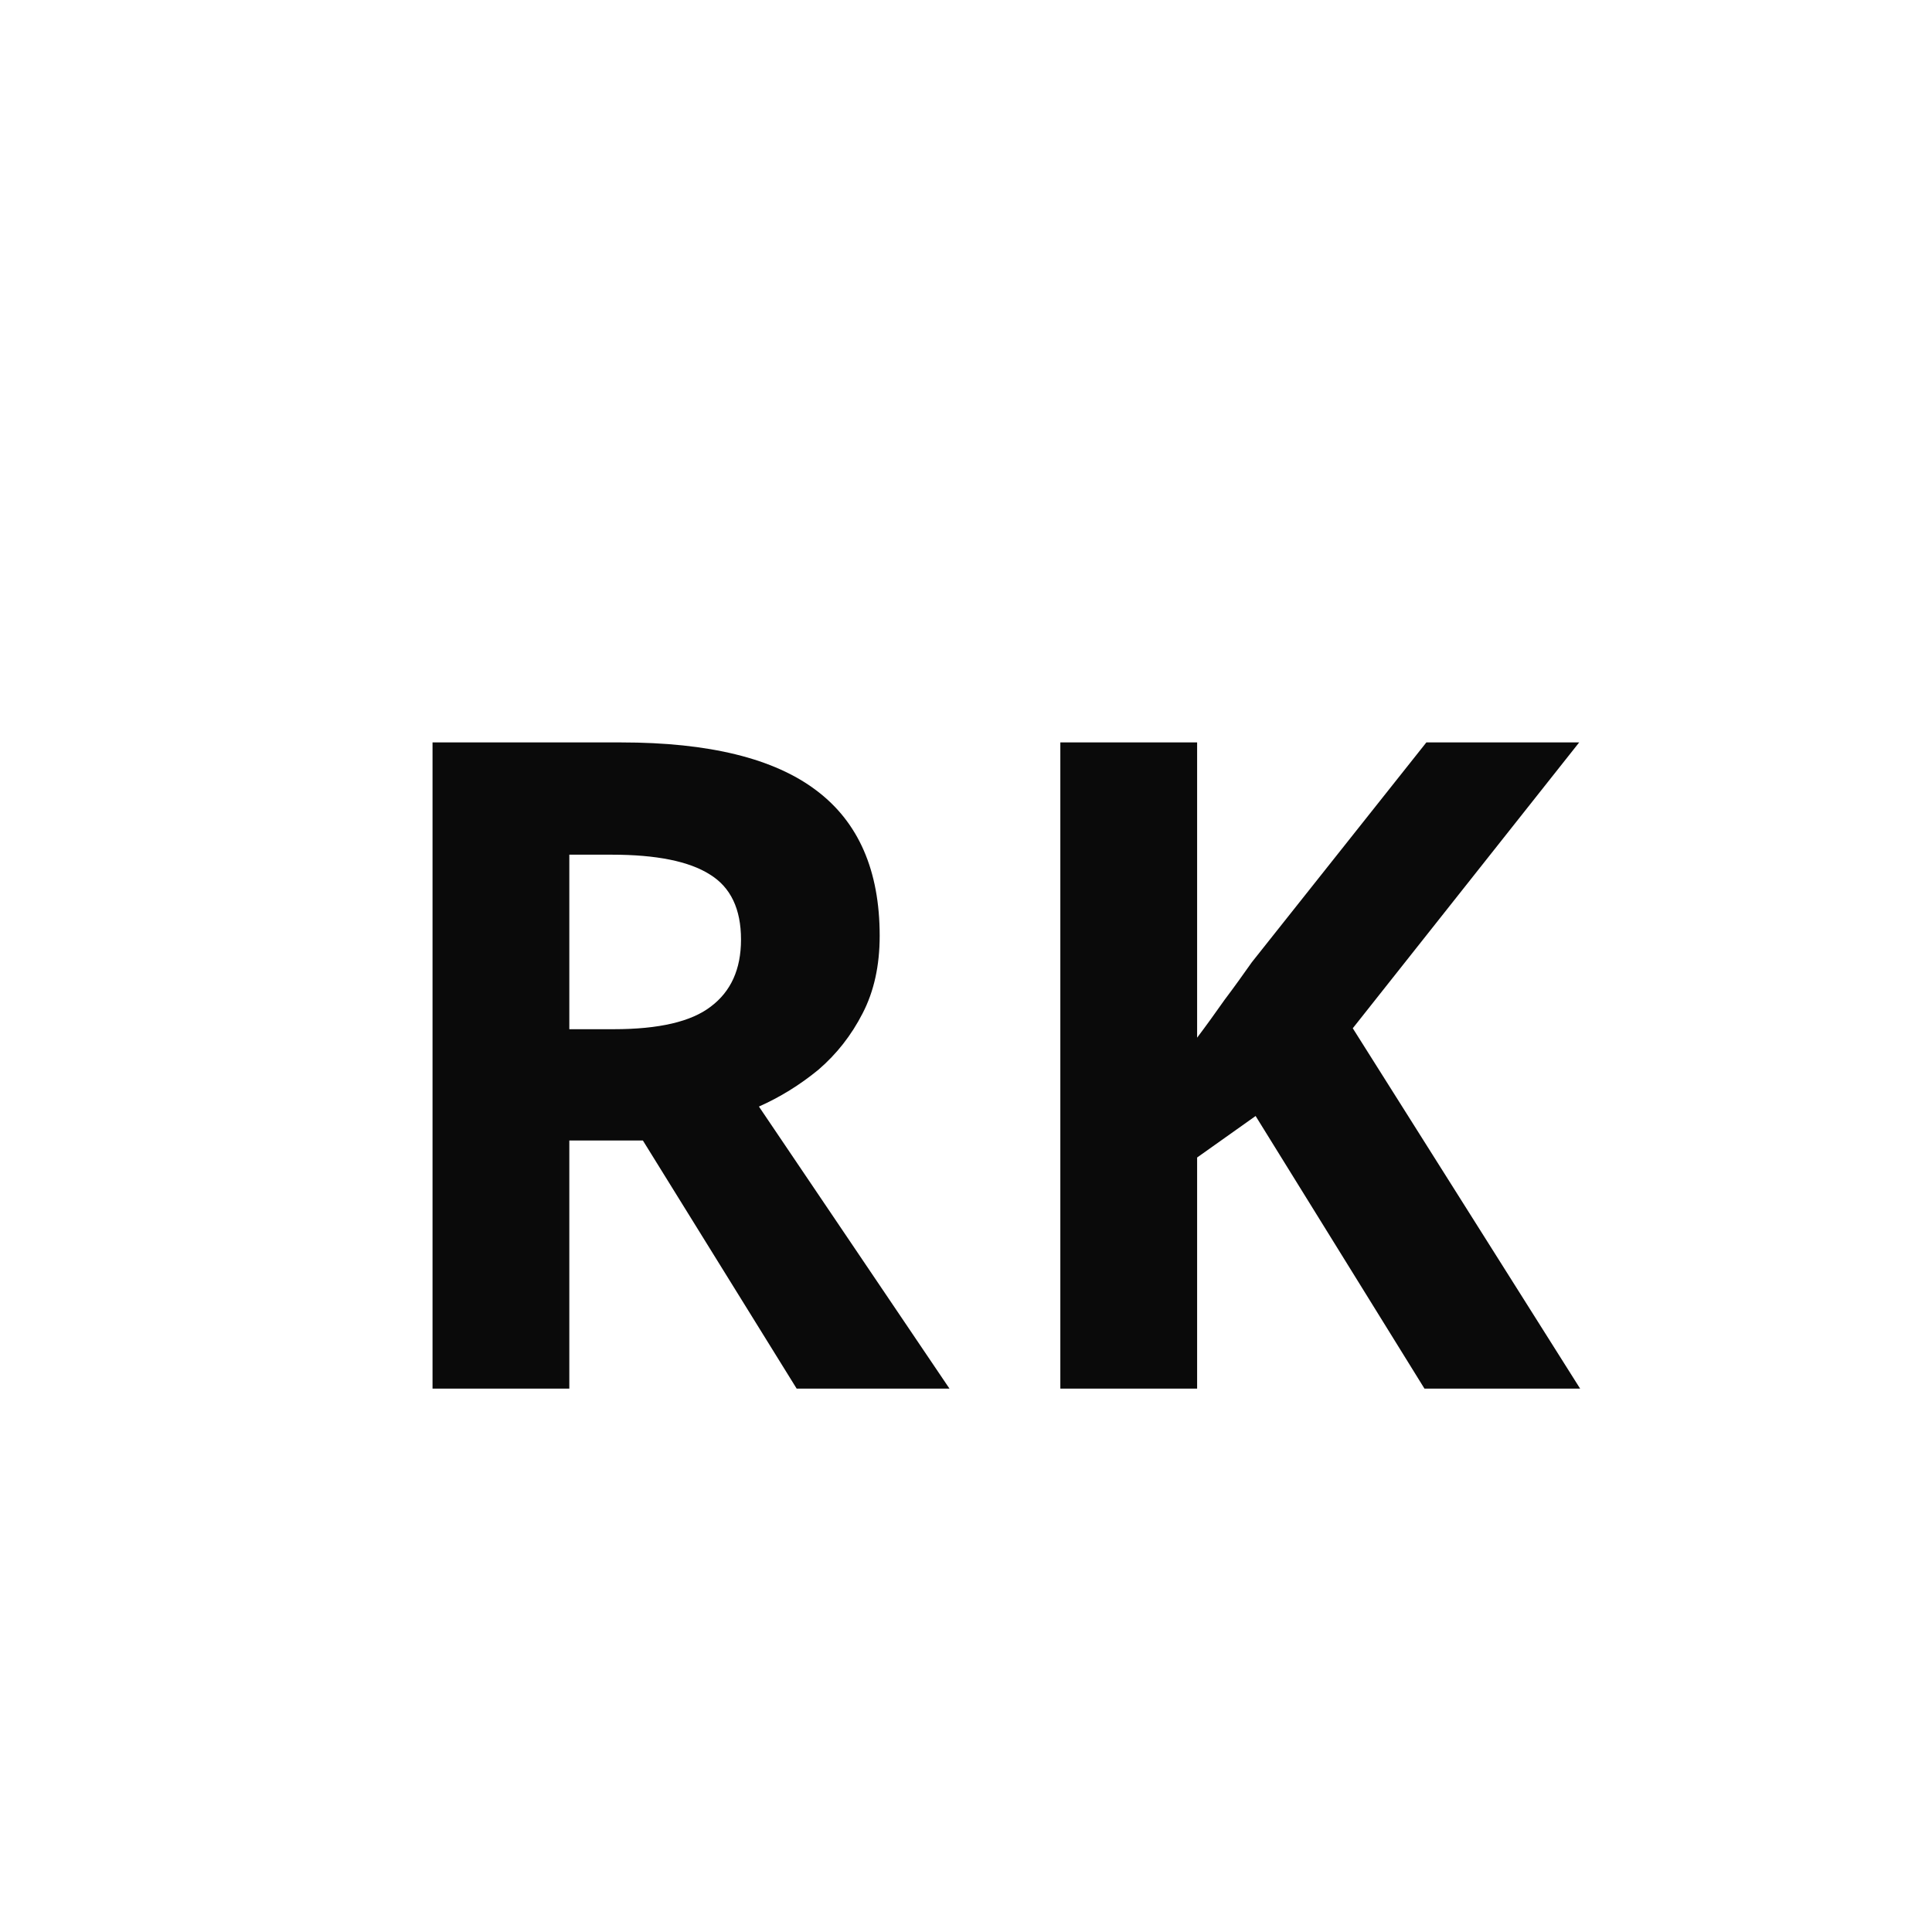
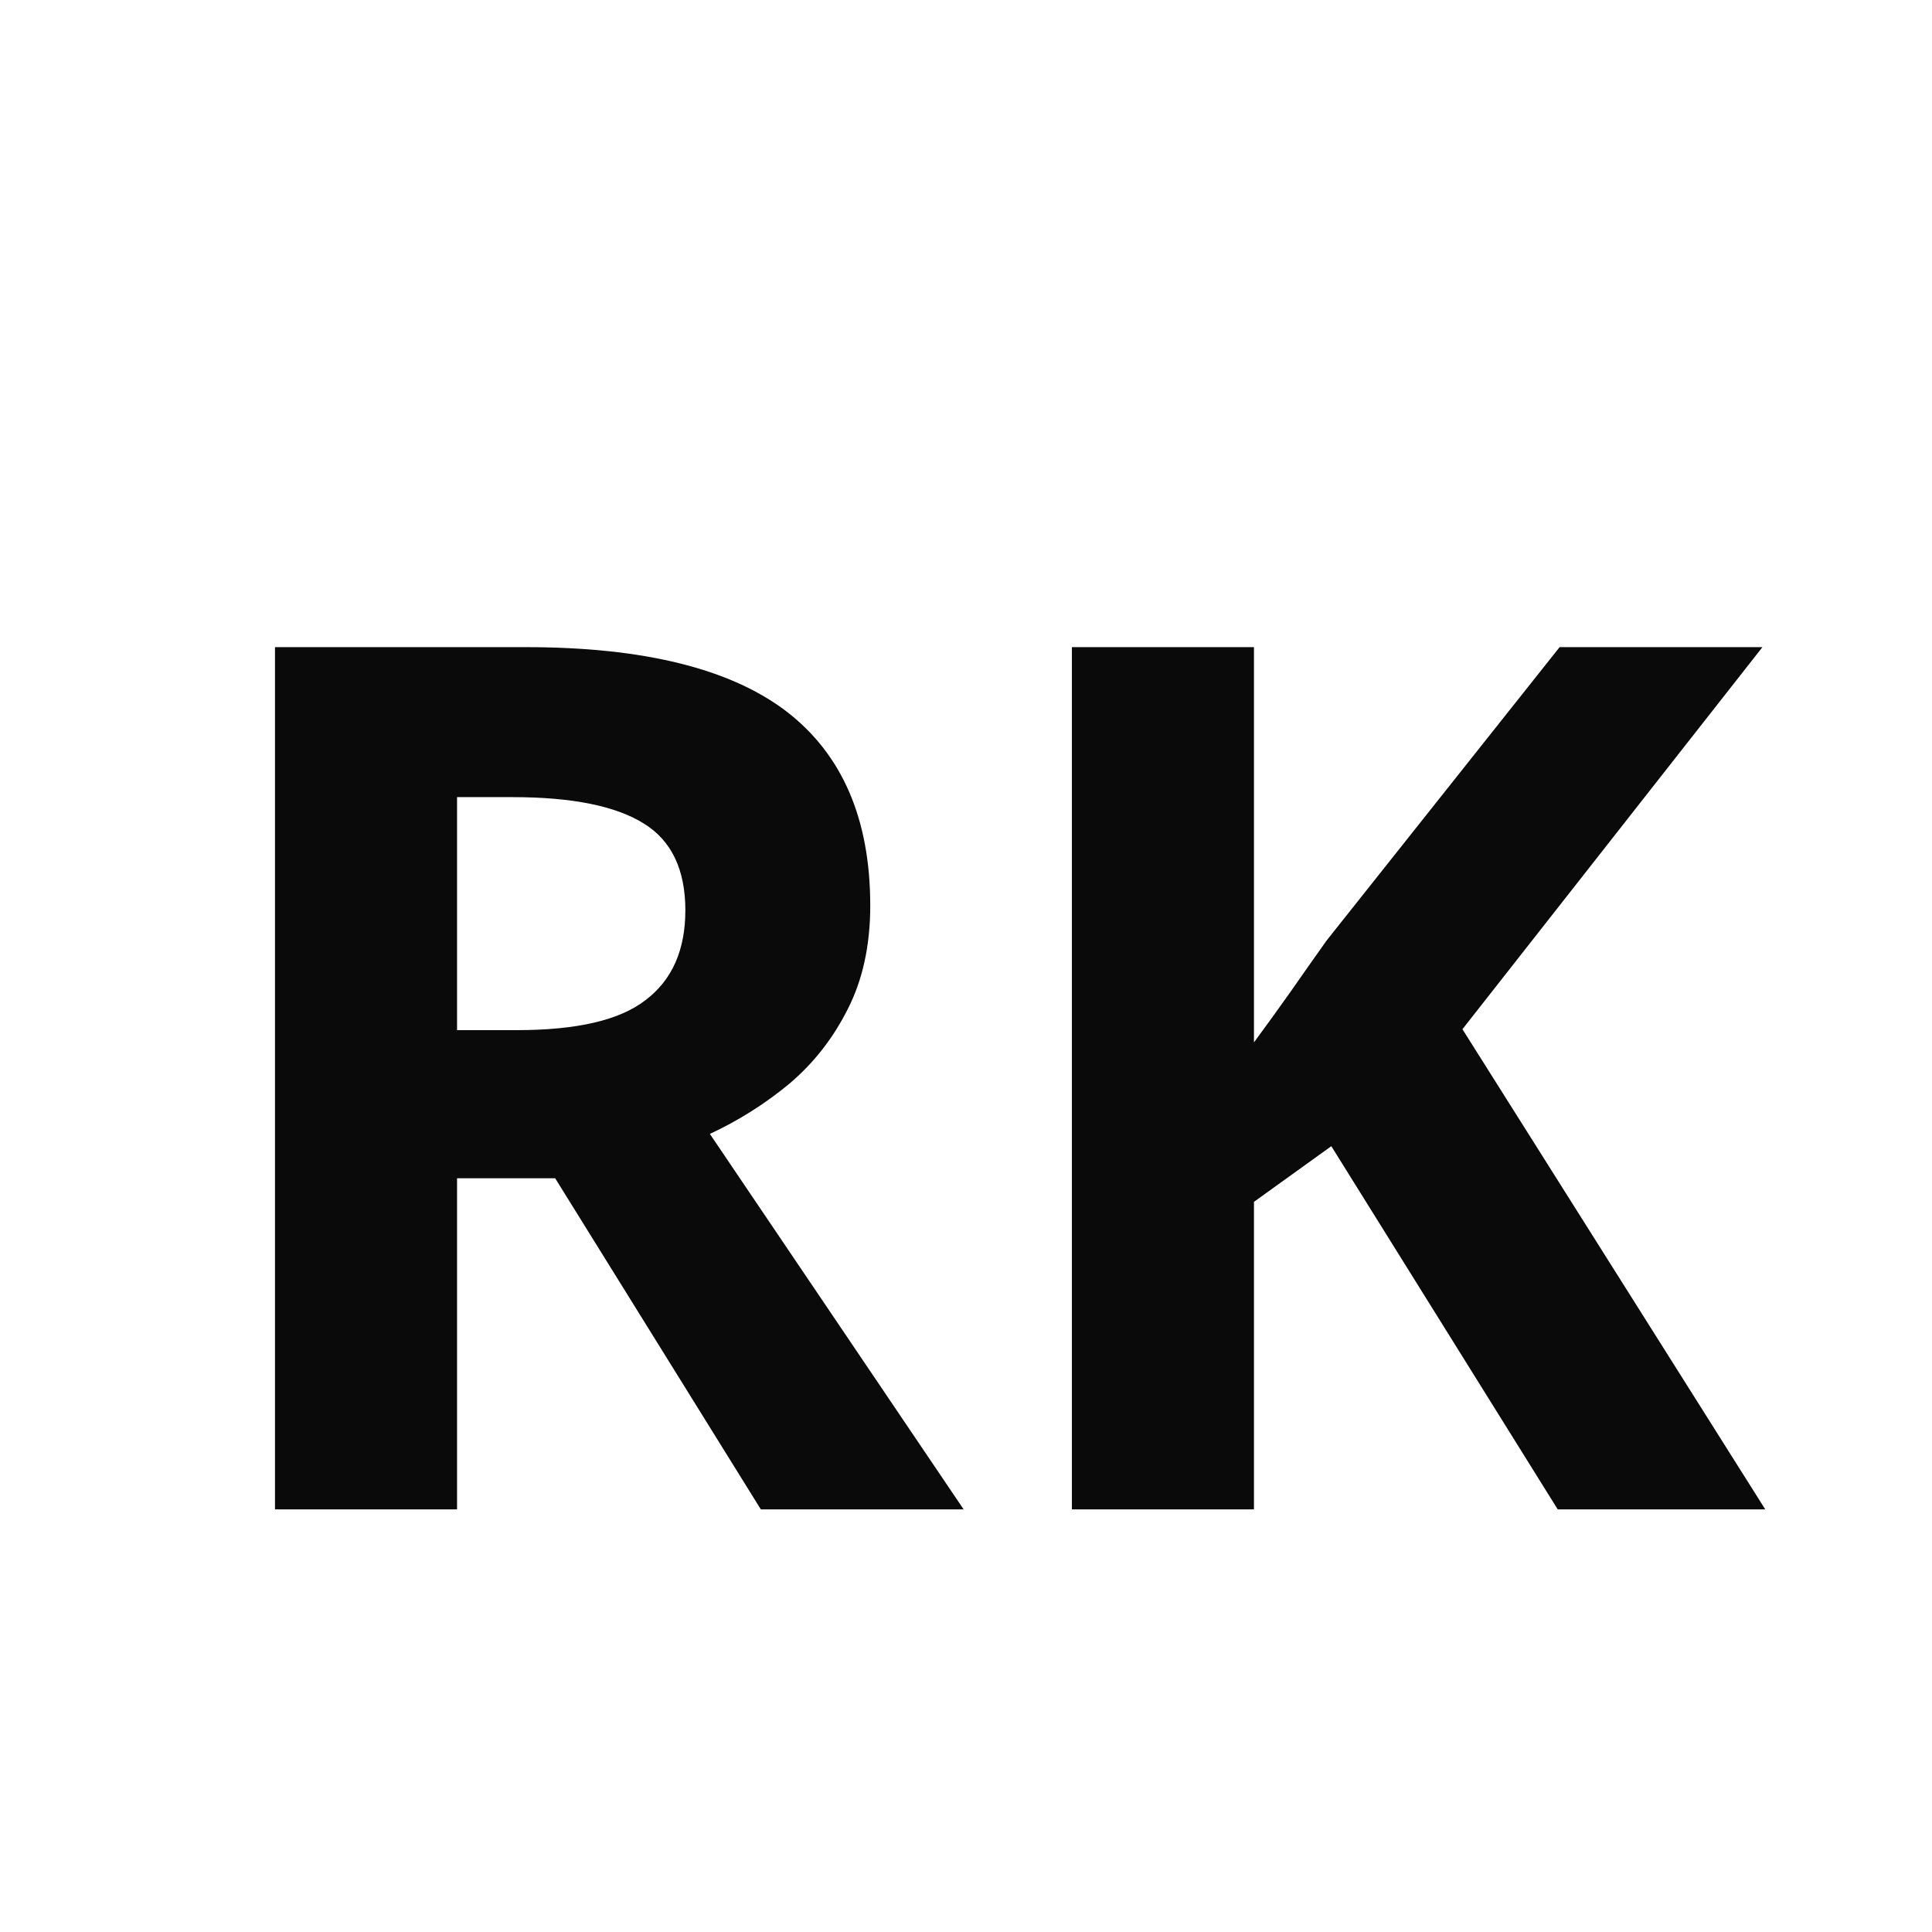
<svg xmlns="http://www.w3.org/2000/svg" viewBox="0 0 32 32">
  <rect width="32" height="32" fill="#ffffff" />
-   <text x="16" y="23" font-family="Arial Black, Impact, sans-serif" font-size="15" font-weight="900" fill="#0a0a0a" text-anchor="middle" letter-spacing="0.5">RK</text>
+   <text x="16" y="25" font-family="Arial Black, Impact, sans-serif" font-size="20" font-weight="900" fill="#0a0a0a" text-anchor="middle" letter-spacing="0">RK</text>
</svg>
